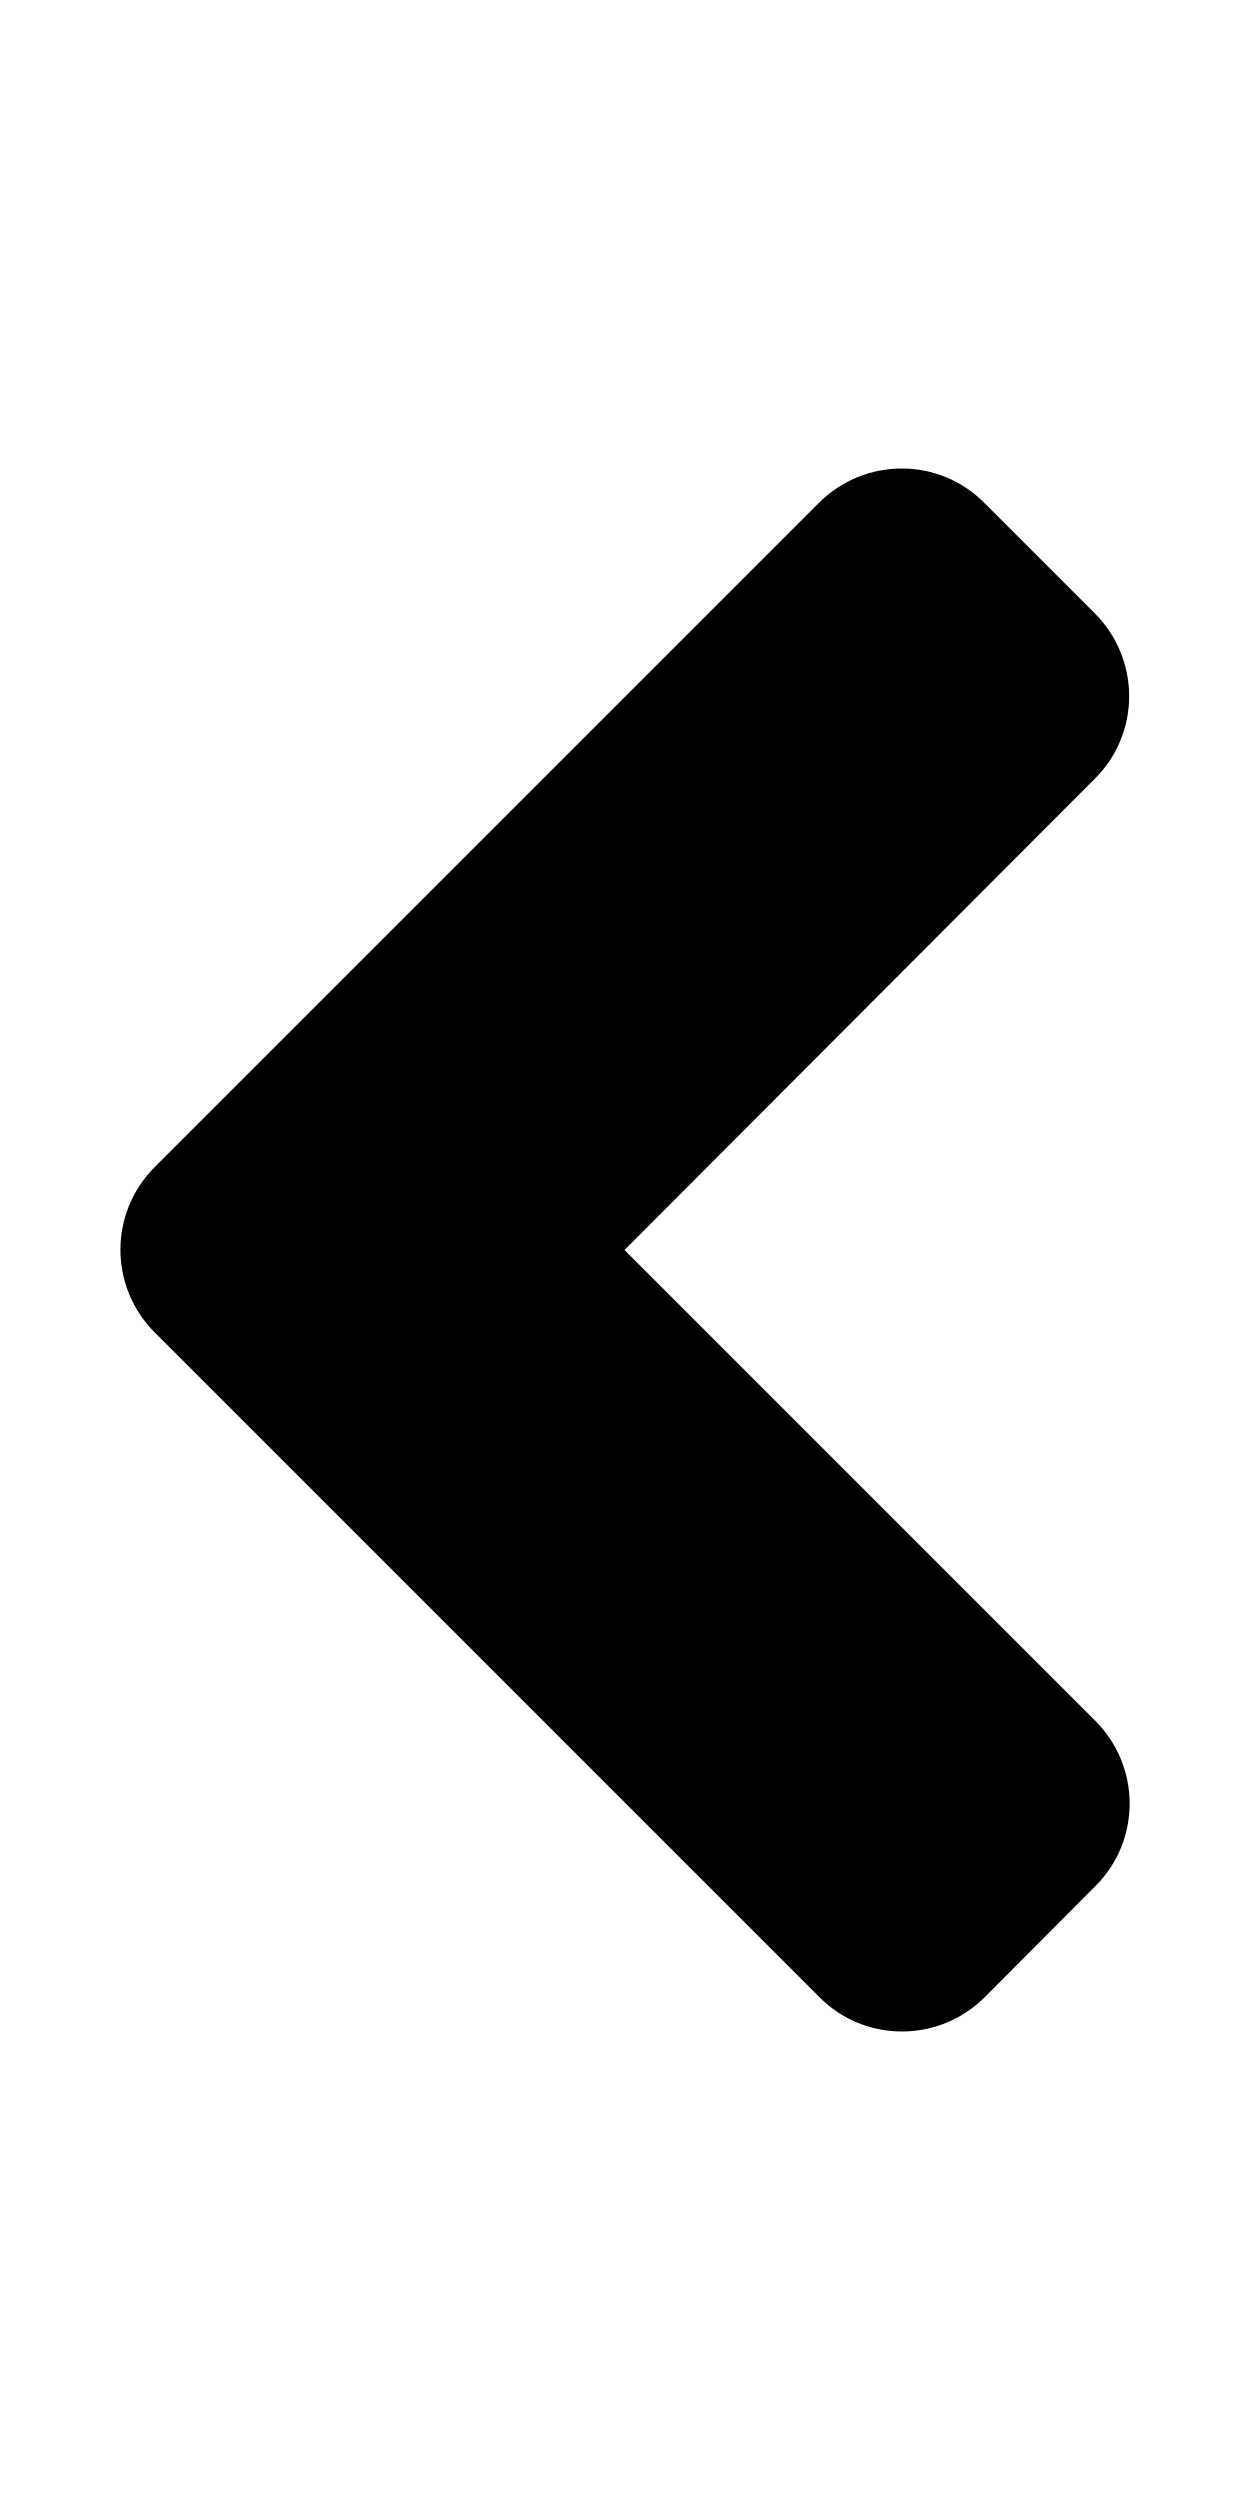
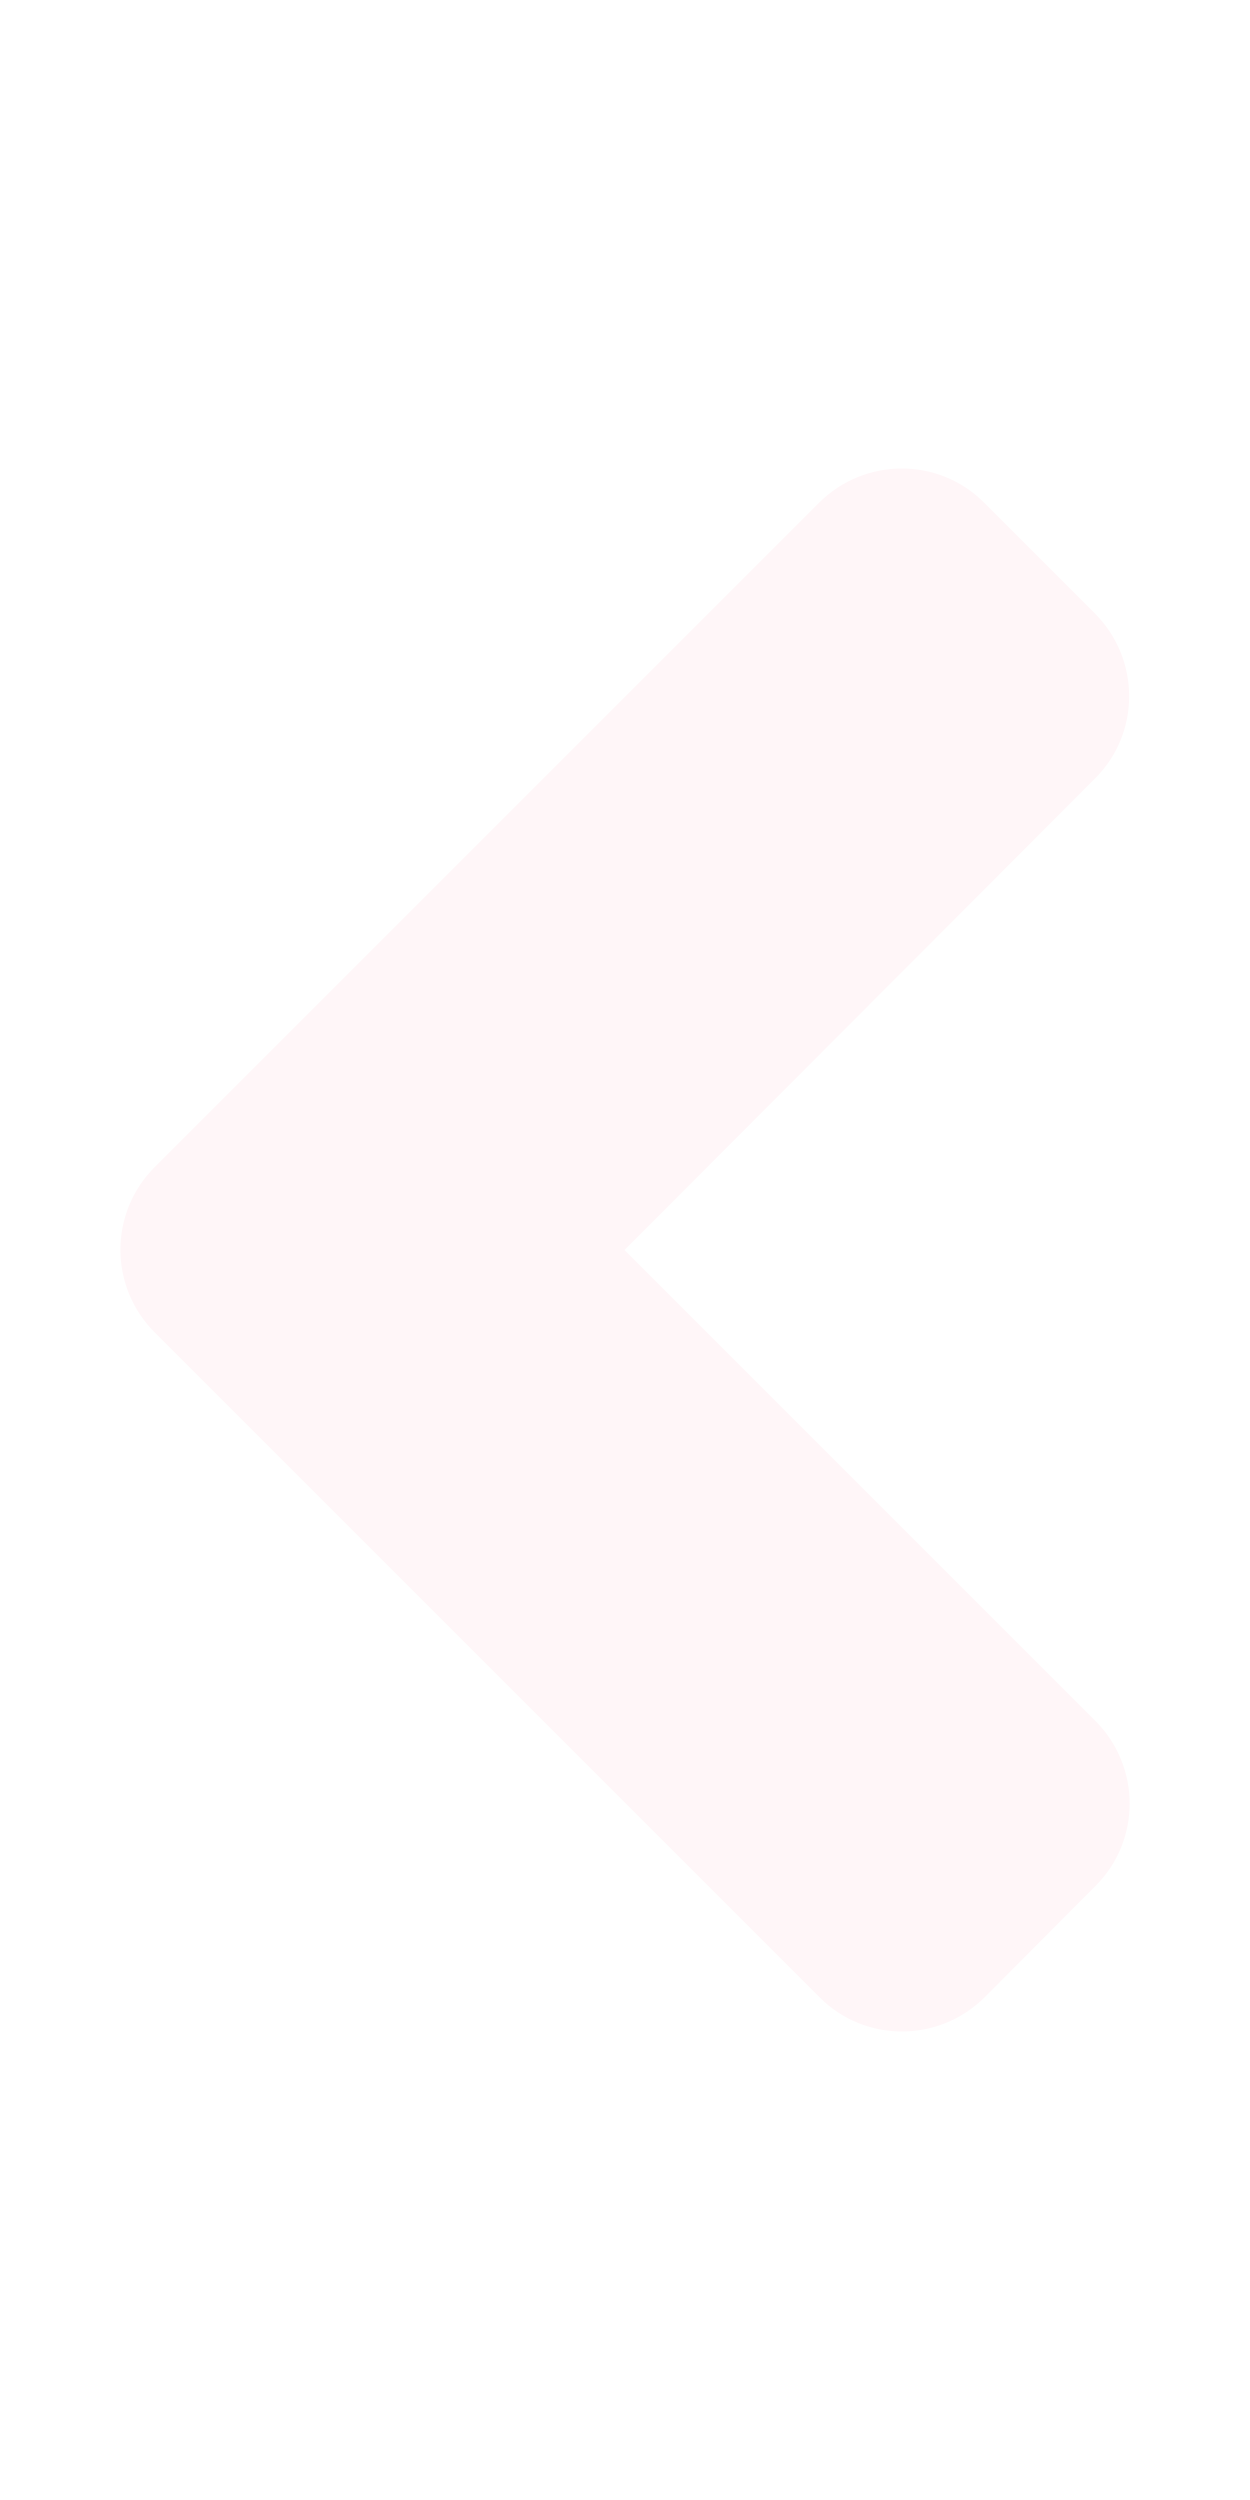
<svg xmlns="http://www.w3.org/2000/svg" width="64" height="128" viewBox="0 0 256 512">
-   <path fill="#000000" d="m31.7 239l136-136c9.4-9.4 24.6-9.4 33.9 0l22.6 22.6c9.4 9.4 9.4 24.6 0 33.9L127.9 256l96.4 96.4c9.4 9.4 9.4 24.6 0 33.9L201.7 409c-9.4 9.4-24.6 9.4-33.9 0l-136-136c-9.5-9.4-9.5-24.6-.1-34z" />
+   <path fill="#FFF6F8" d="m31.7 239l136-136c9.4-9.4 24.6-9.4 33.9 0l22.6 22.6c9.4 9.4 9.4 24.6 0 33.9L127.9 256l96.4 96.4c9.4 9.4 9.4 24.6 0 33.9L201.7 409c-9.4 9.4-24.6 9.4-33.9 0l-136-136c-9.5-9.4-9.5-24.6-.1-34z" />
</svg>
